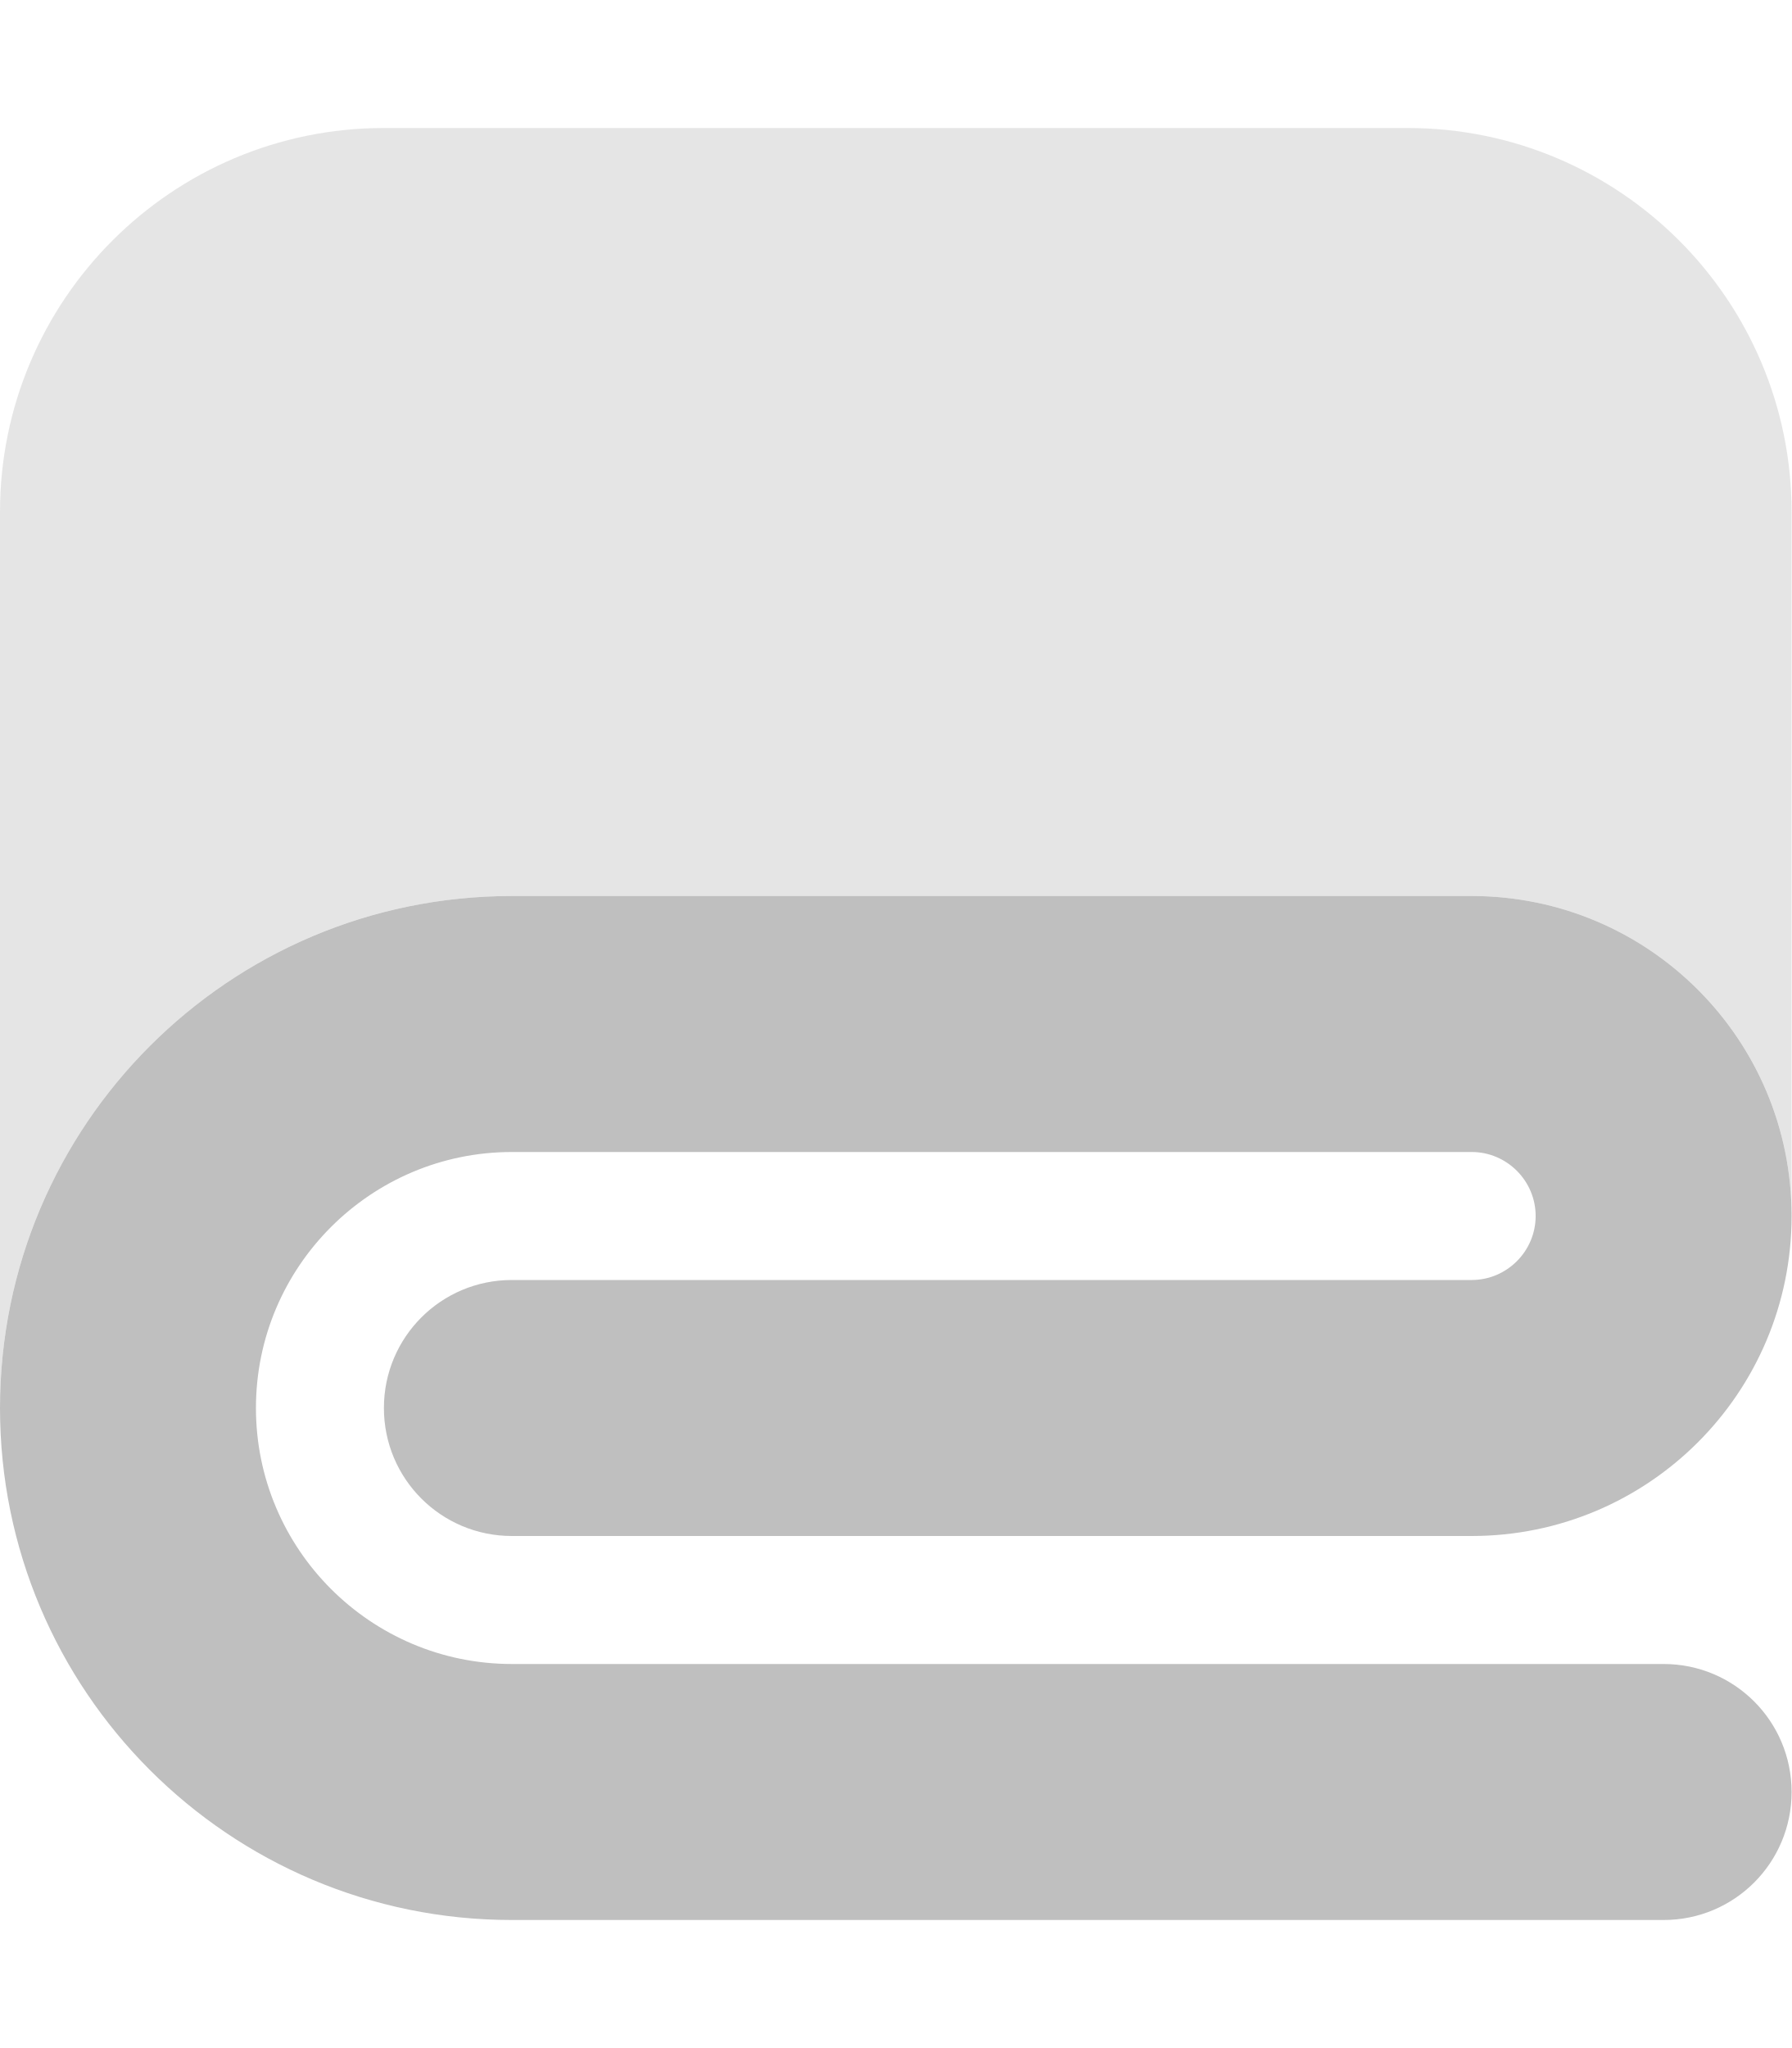
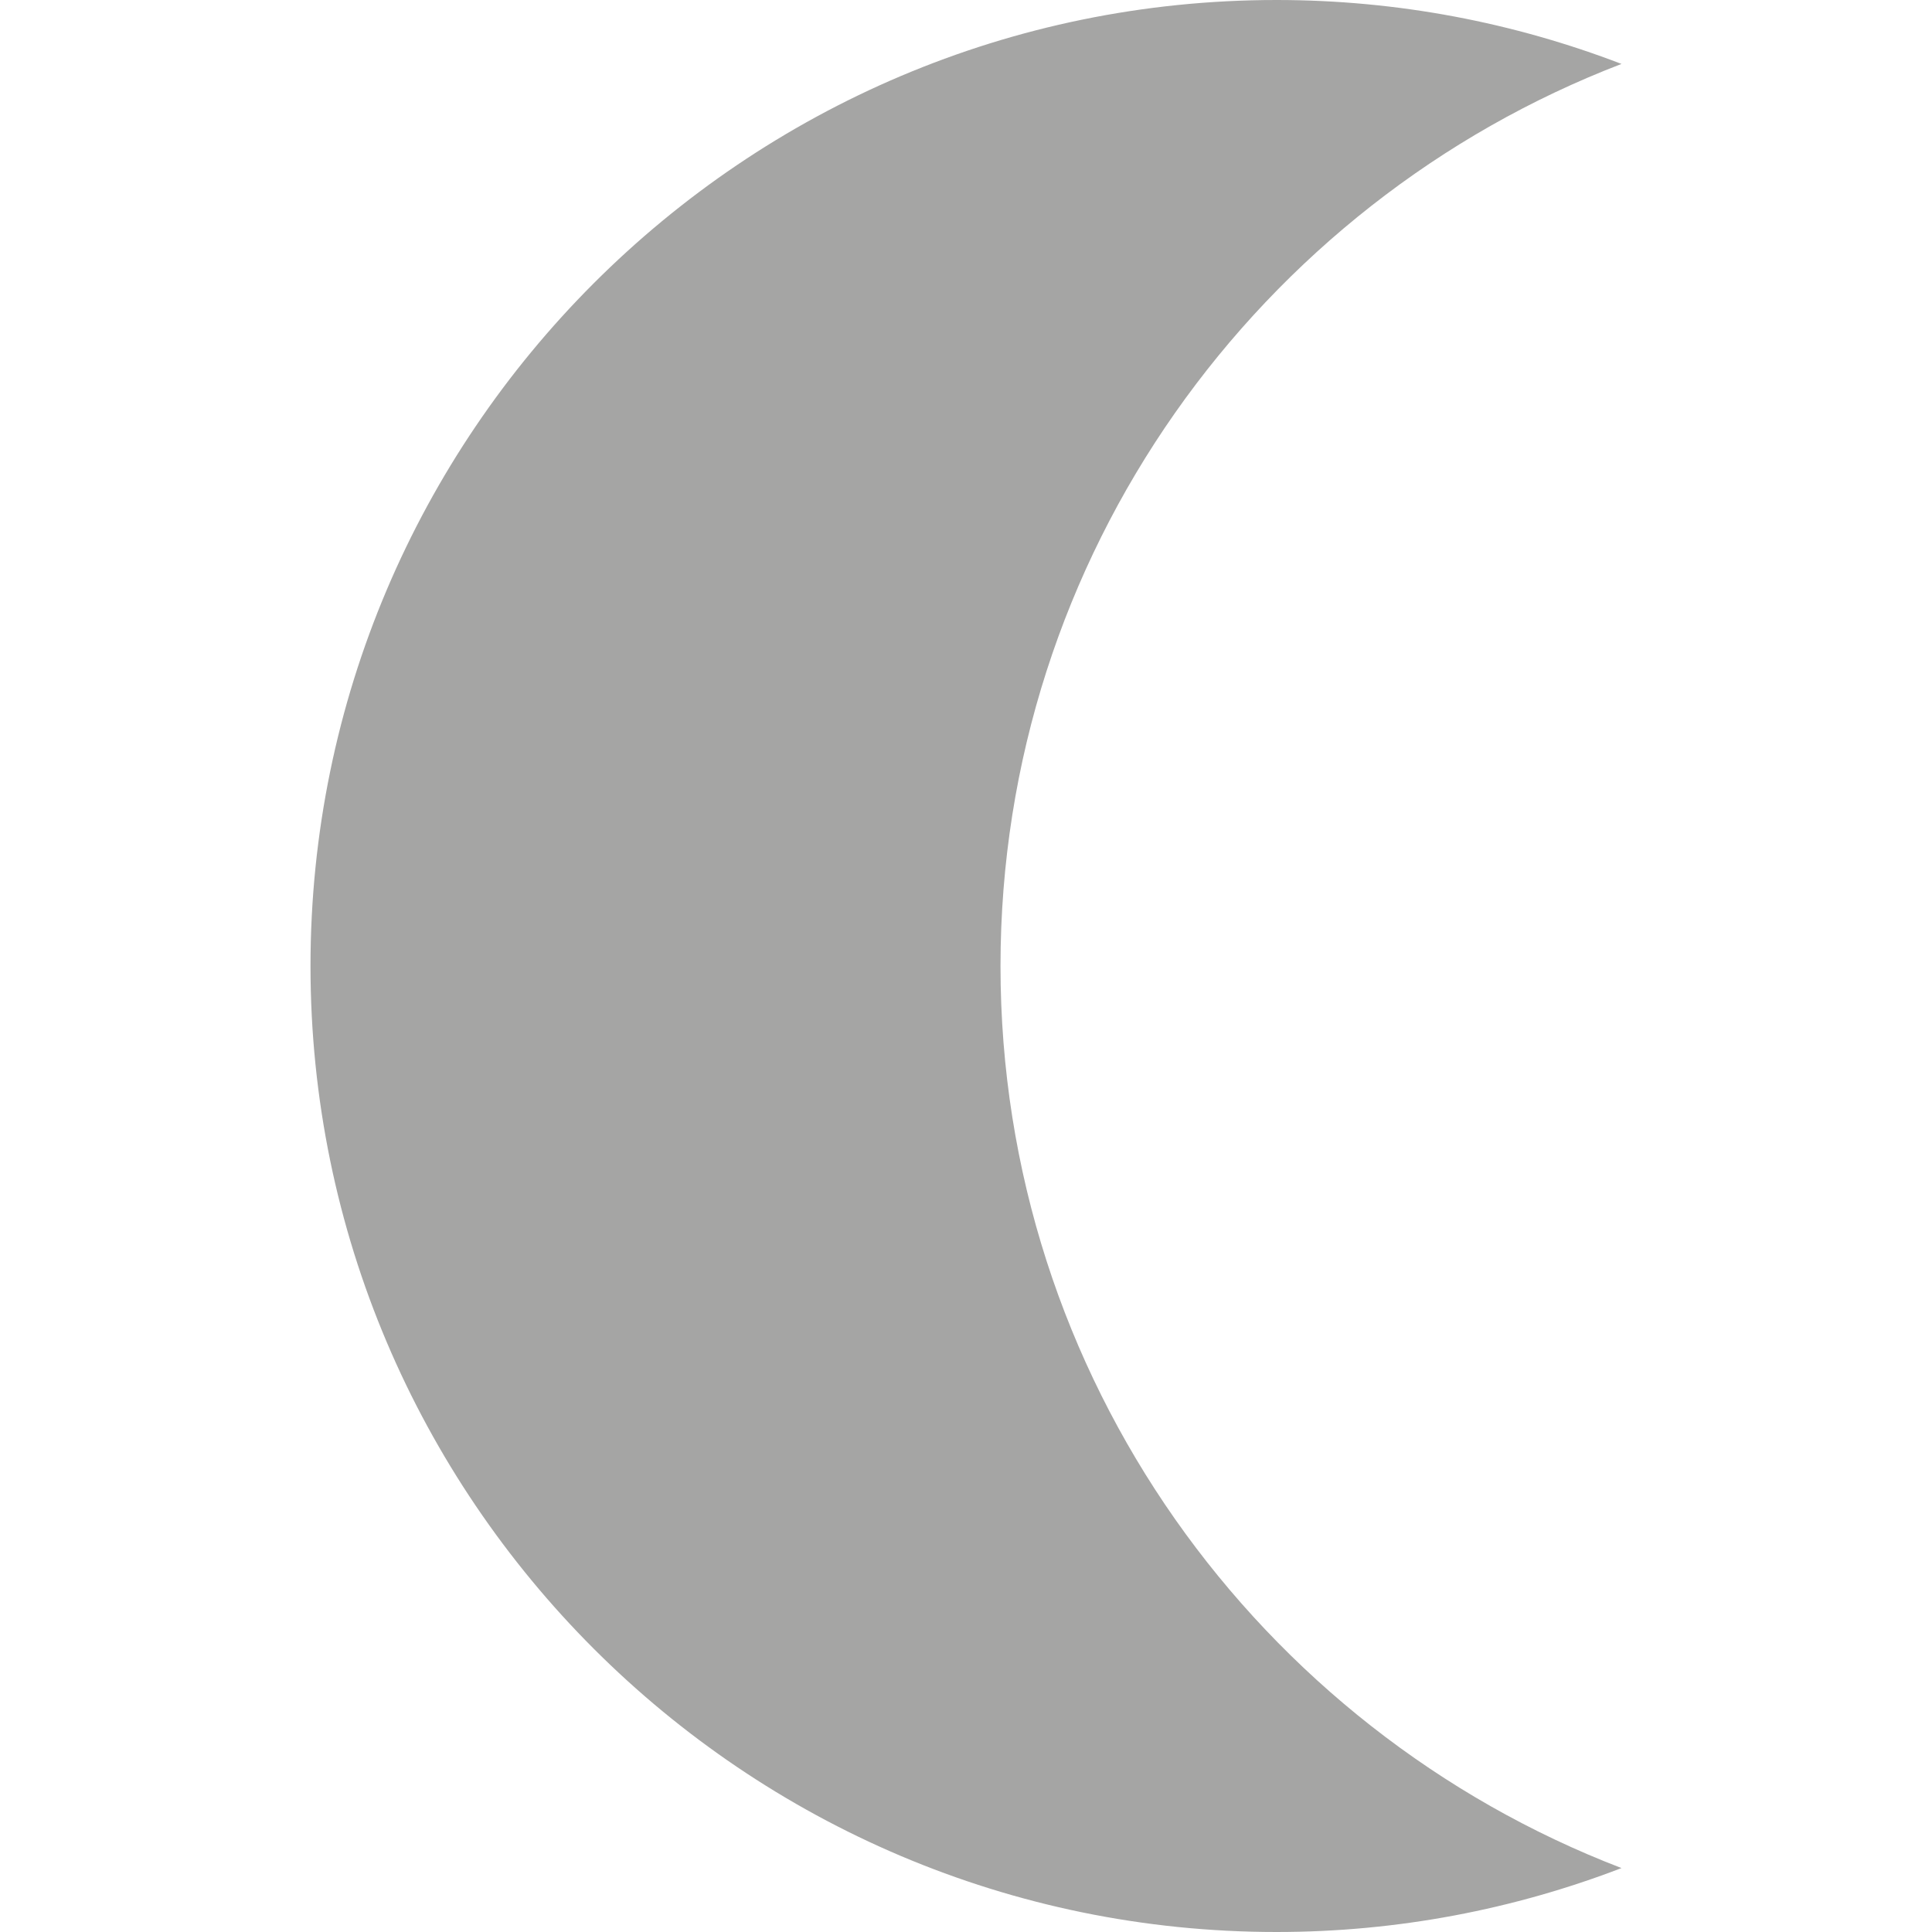
- <svg xmlns="http://www.w3.org/2000/svg" viewBox="0 0 448 512" transform="matrix(1, 0, 0, 1, 0, 0)">
-   <defs fill="#bfbfbf">
-     <style>.fa-secondary{opacity:.4}</style>
-   </defs>
-   <path class="fa-secondary" d="M0 352V128C0 75 43 32 96 32H352c53 0 96 43 96 96V304c0-44.2-35.8-80-80-80H128C57.3 224 0 281.3 0 352z" fill="#bfbfbf" />
-   <path class="fa-primary" d="M128 288c-35.3 0-64 28.7-64 64s28.7 64 64 64H416c17.7 0 32 14.3 32 32s-14.3 32-32 32H128C57.3 480 0 422.7 0 352s57.3-128 128-128H368c44.2 0 80 35.8 80 80s-35.8 80-80 80H128c-17.7 0-32-14.3-32-32s14.3-32 32-32H368c8.8 0 16-7.2 16-16s-7.2-16-16-16H128z" fill="#bfbfbf" />
+ <svg xmlns="http://www.w3.org/2000/svg" height="800px" width="800px" version="1.1" id="Capa_1" viewBox="0 0 56 56" xml:space="preserve">
+   <path style="fill:#A5A5A4;" d="M29,28c0-11.917,7.486-22.112,18-26.147C43.892,0.66,40.523,0,37,0C21.561,0,9,12.561,9,28  s12.561,28,28,28c3.523,0,6.892-0.66,10-1.853C36.486,50.112,29,39.917,29,28z" />
</svg>
